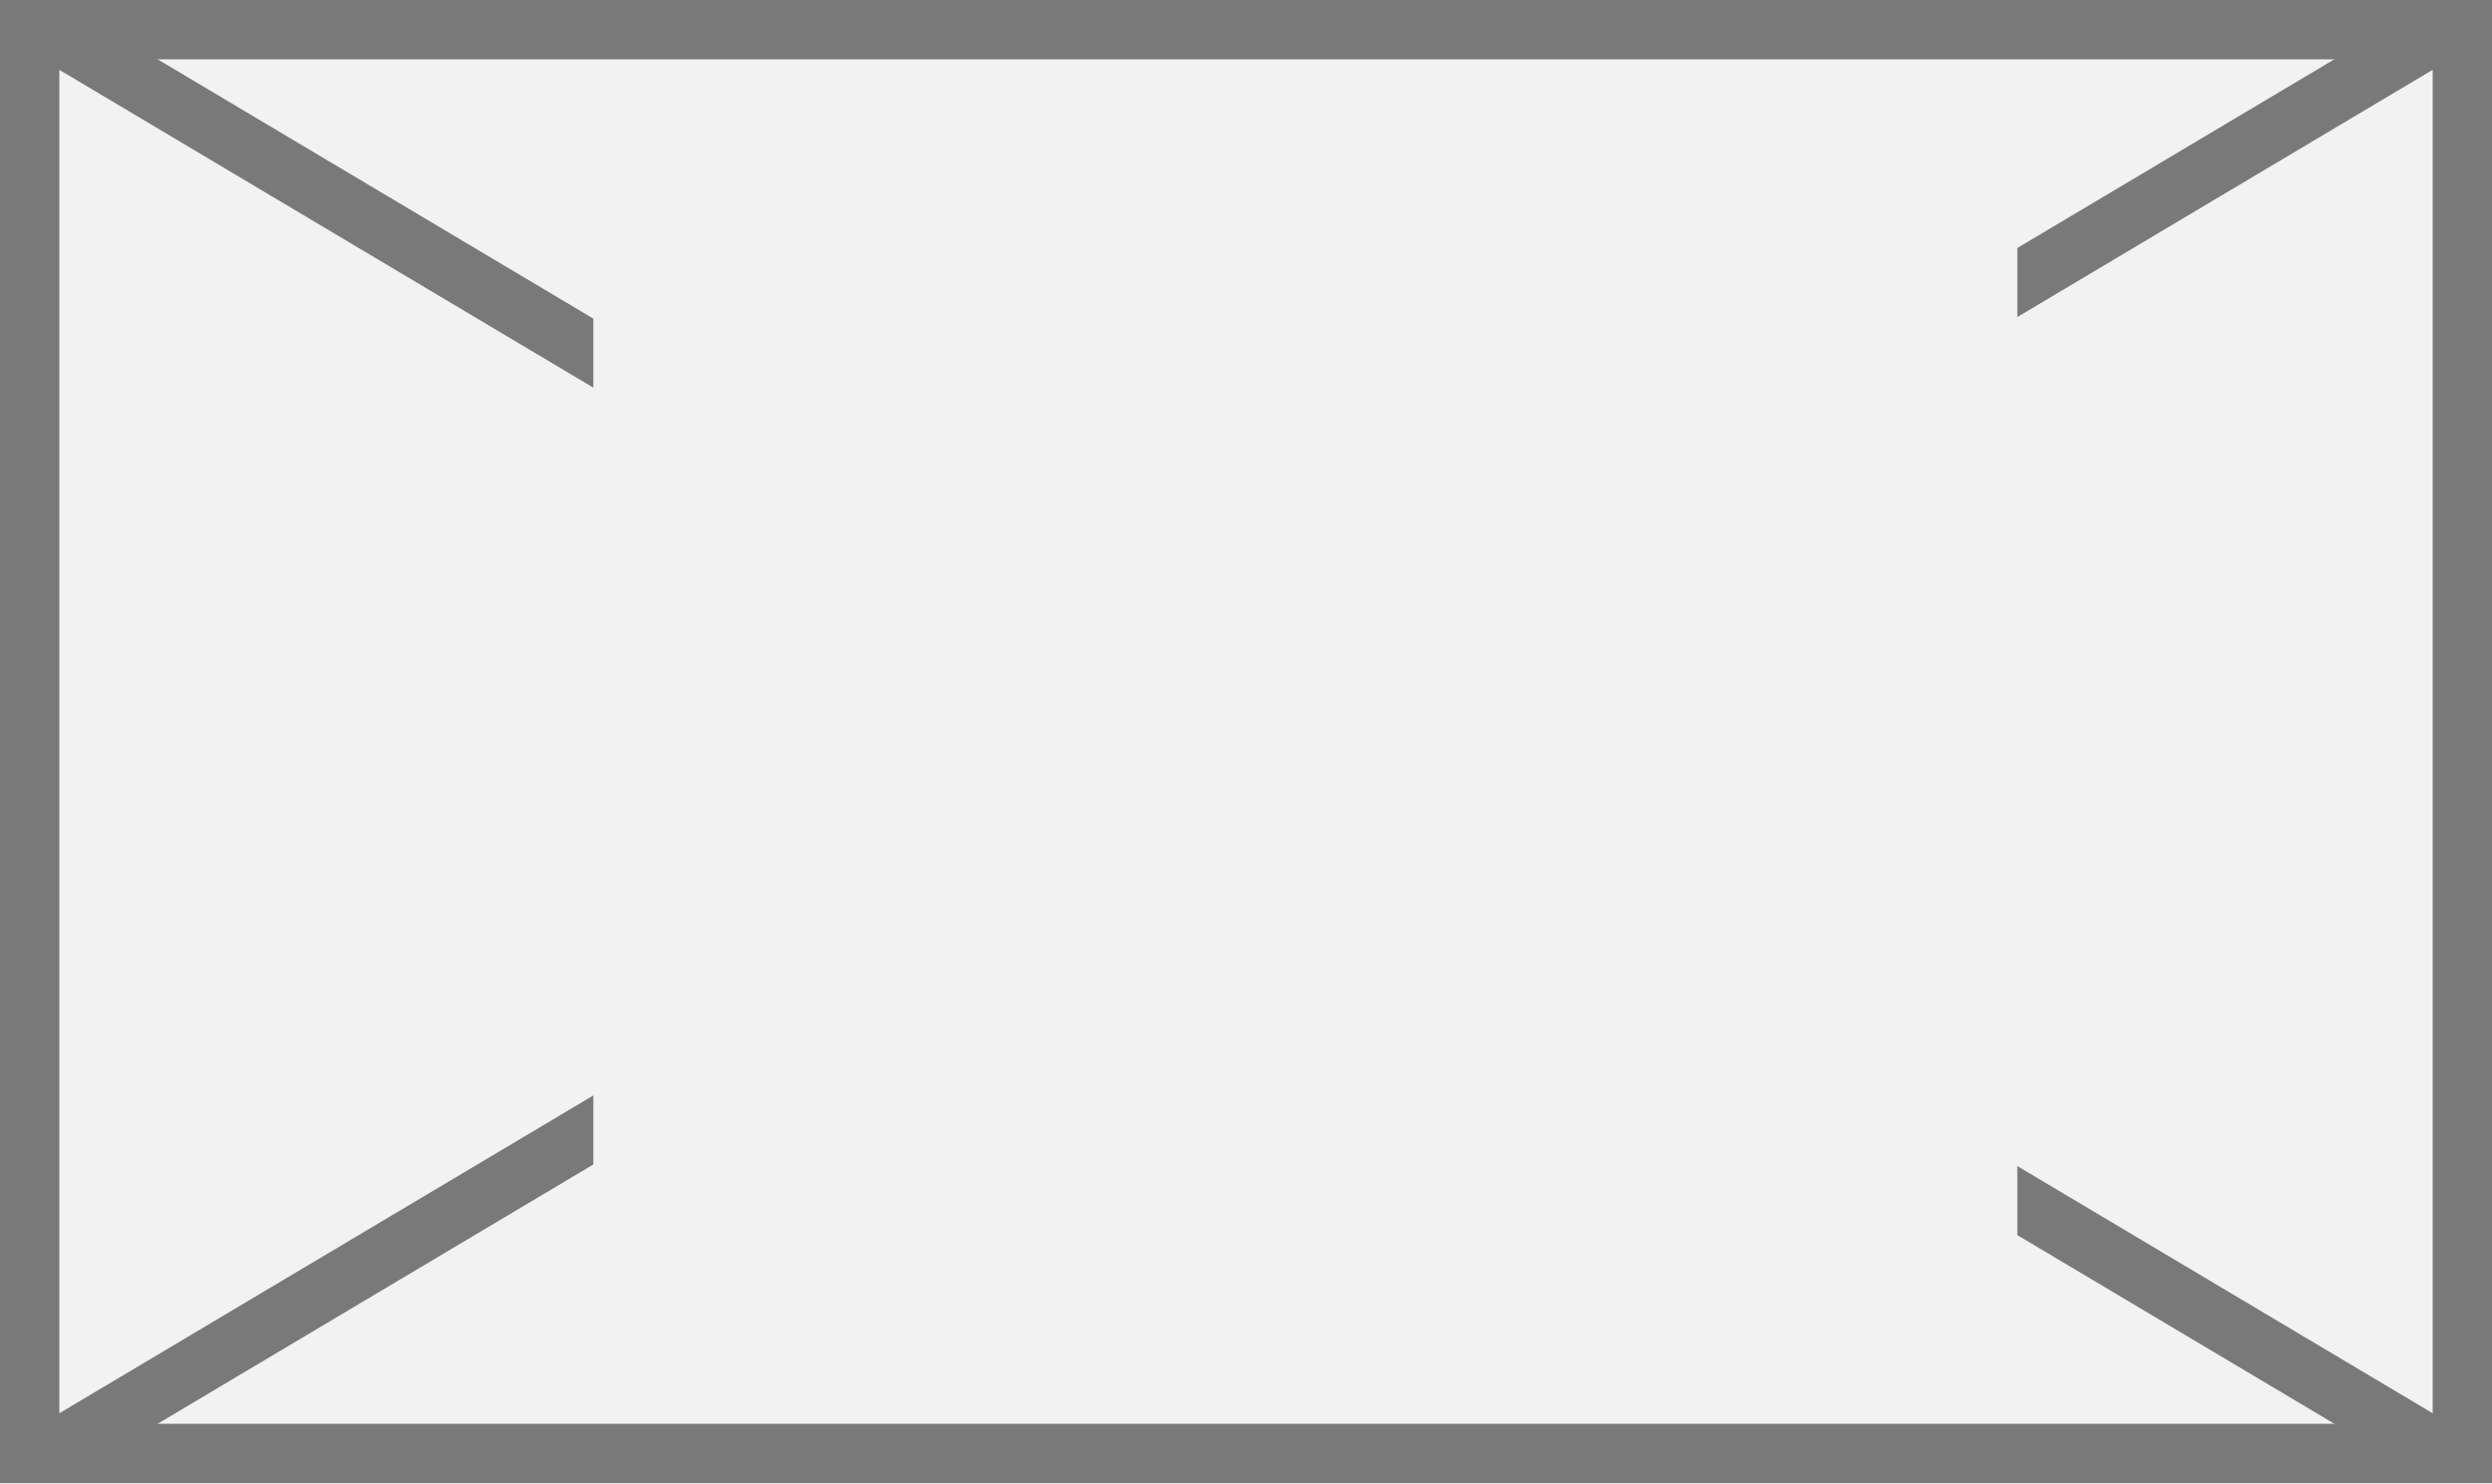
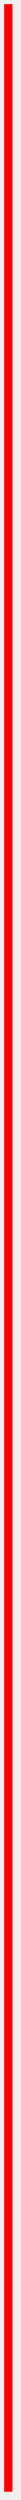
- <svg xmlns="http://www.w3.org/2000/svg" version="1.1" width="42px" height="25px">
-   <defs>
-     <mask fill="white" id="clip5">
-       <path d="M 462 1014  L 486 1014  L 486 1033  L 462 1033  Z M 452 1010  L 494 1010  L 494 1035  L 452 1035  Z " fill-rule="evenodd" />
-     </mask>
-   </defs>
-   <g transform="matrix(1 0 0 1 -452 -1010 )">
-     <path d="M 452.5 1010.5  L 493.5 1010.5  L 493.5 1034.5  L 452.5 1034.5  L 452.5 1010.5  Z " fill-rule="nonzero" fill="#f2f2f2" stroke="none" />
-     <path d="M 452.5 1010.5  L 493.5 1010.5  L 493.5 1034.5  L 452.5 1034.5  L 452.5 1010.5  Z " stroke-width="1" stroke="#797979" fill="none" />
-     <path d="M 452.722 1010.43  L 493.278 1034.57  M 493.278 1010.43  L 452.722 1034.57  " stroke-width="1" stroke="#797979" fill="none" mask="url(#clip5)" />
+ <svg xmlns="http://www.w3.org/2000/svg" version="1.1" width="5px" height="603px">
+   <g transform="matrix(1 0 0 1 -1506 -932 )">
+     <path d="M 1508 933  L 1508 1533  " stroke-width="2" stroke="#ff0000" fill="none" />
  </g>
</svg>
